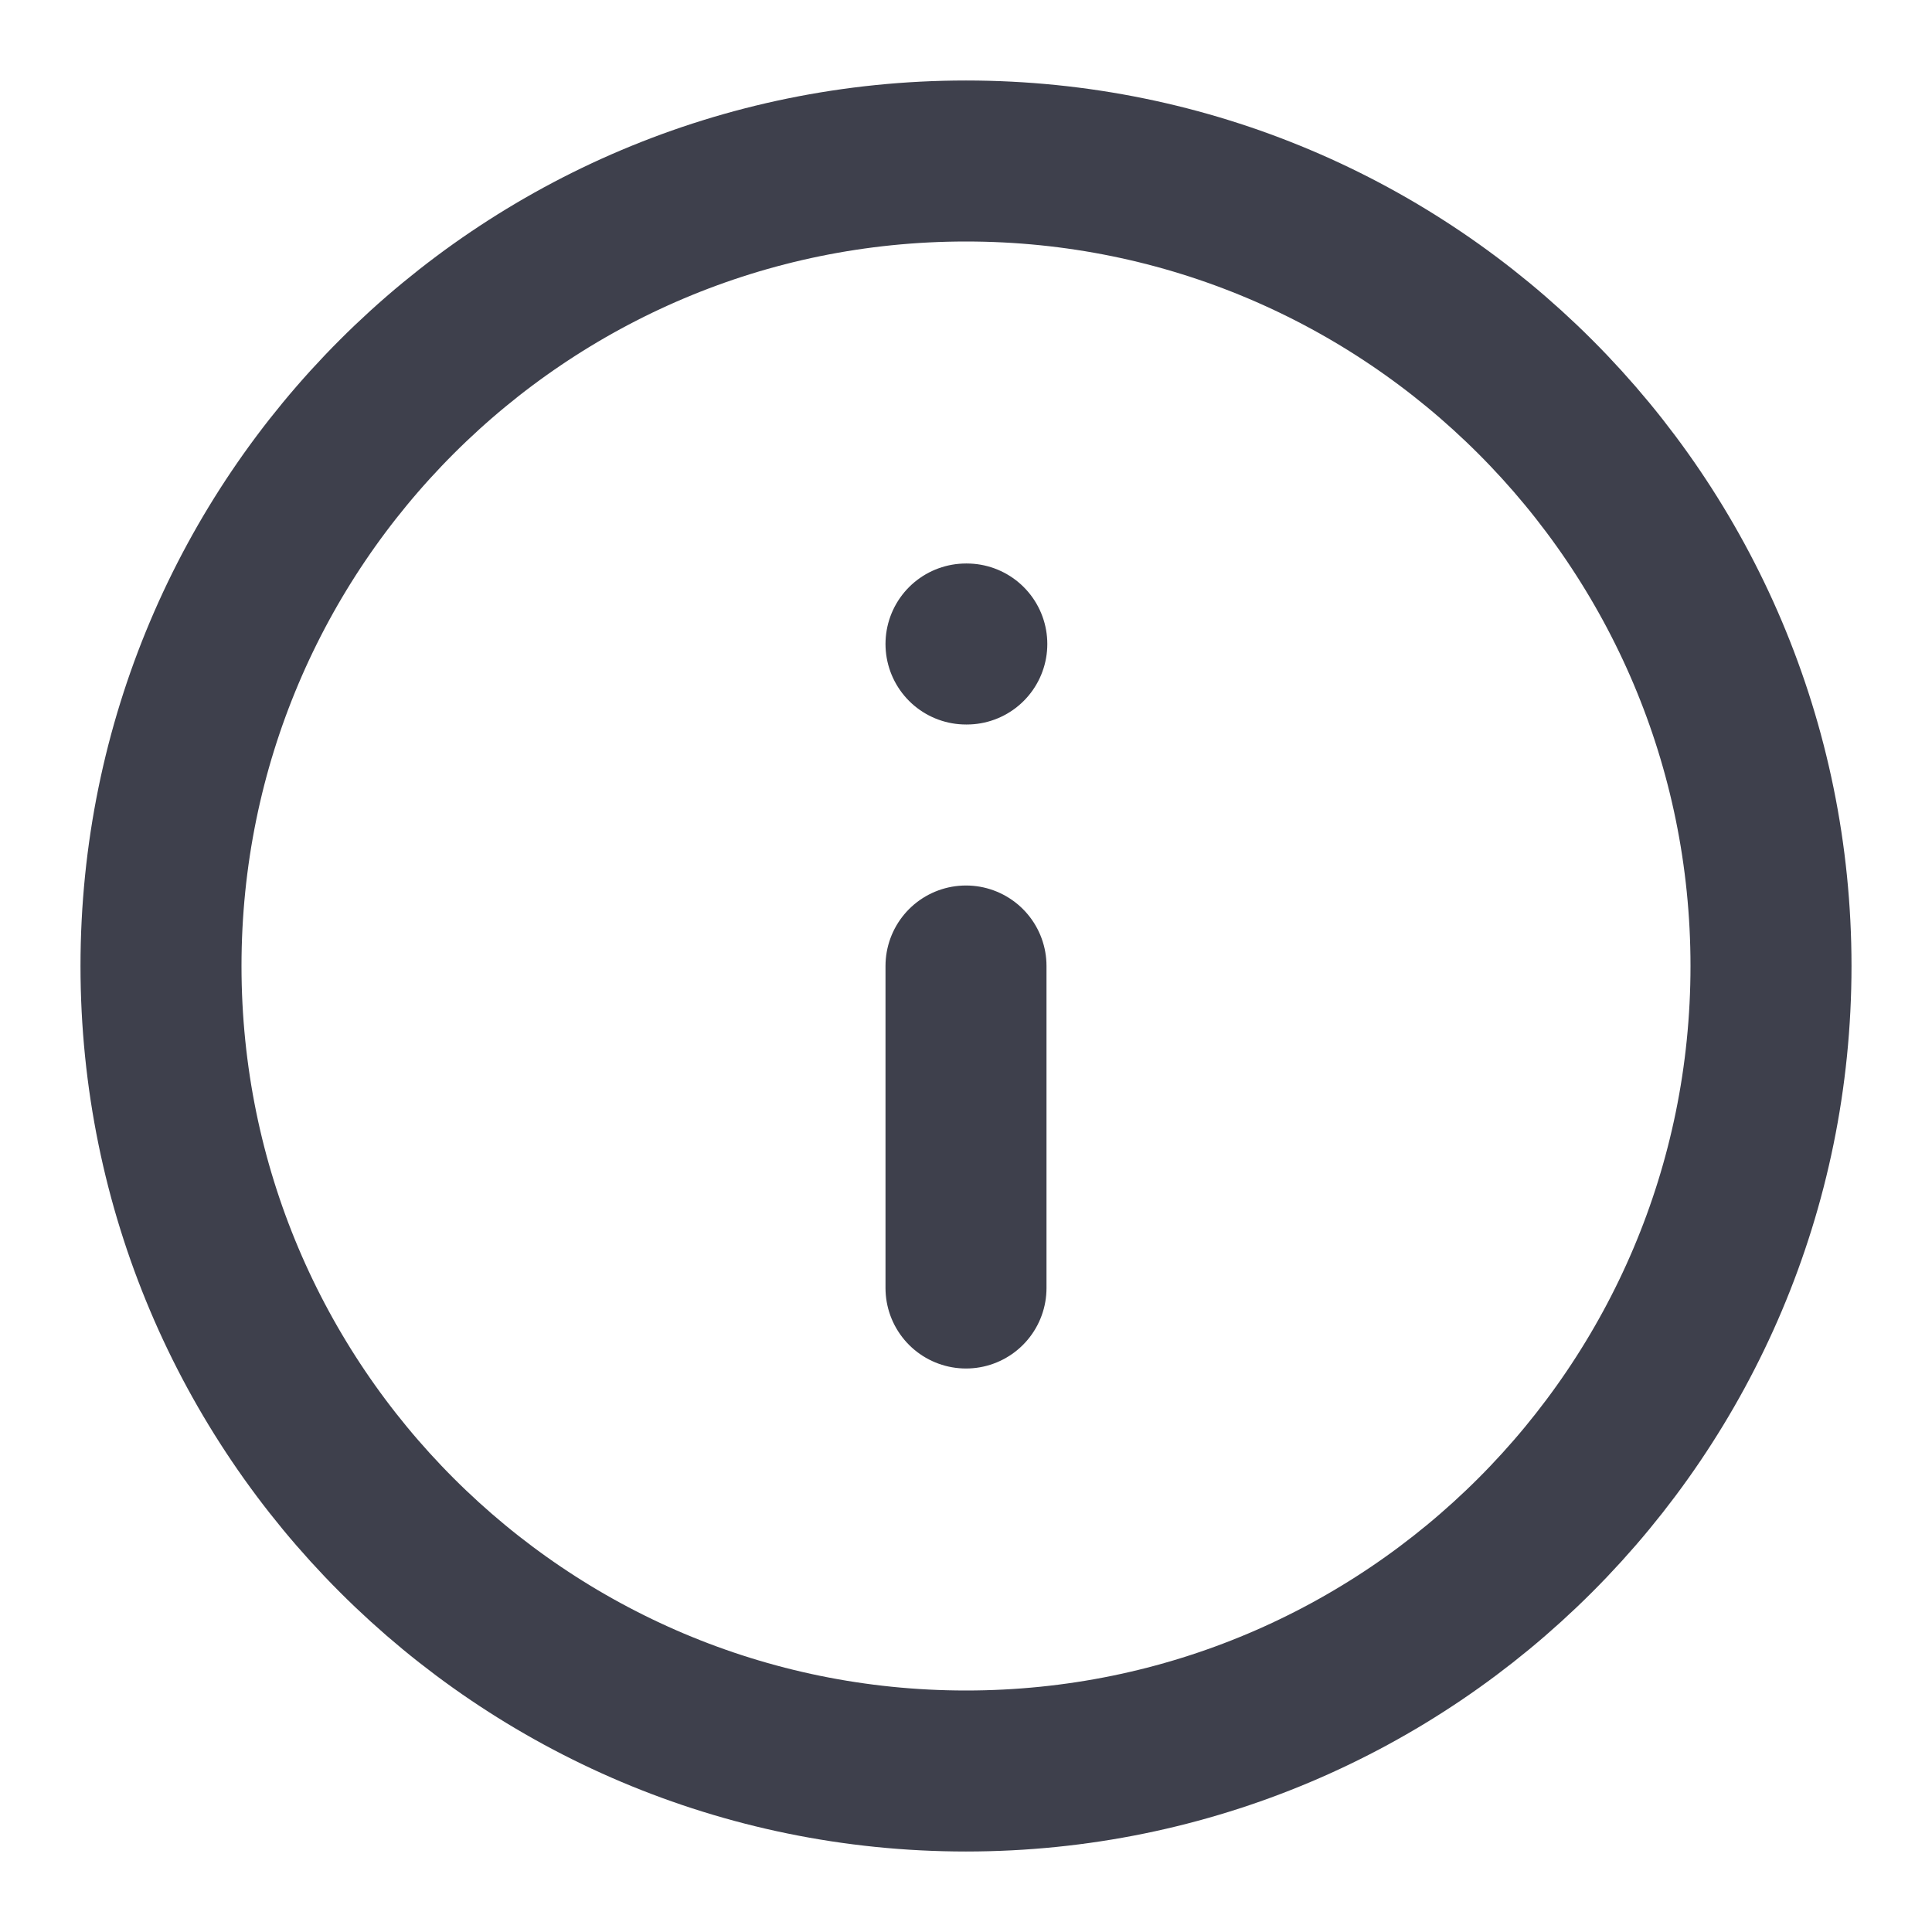
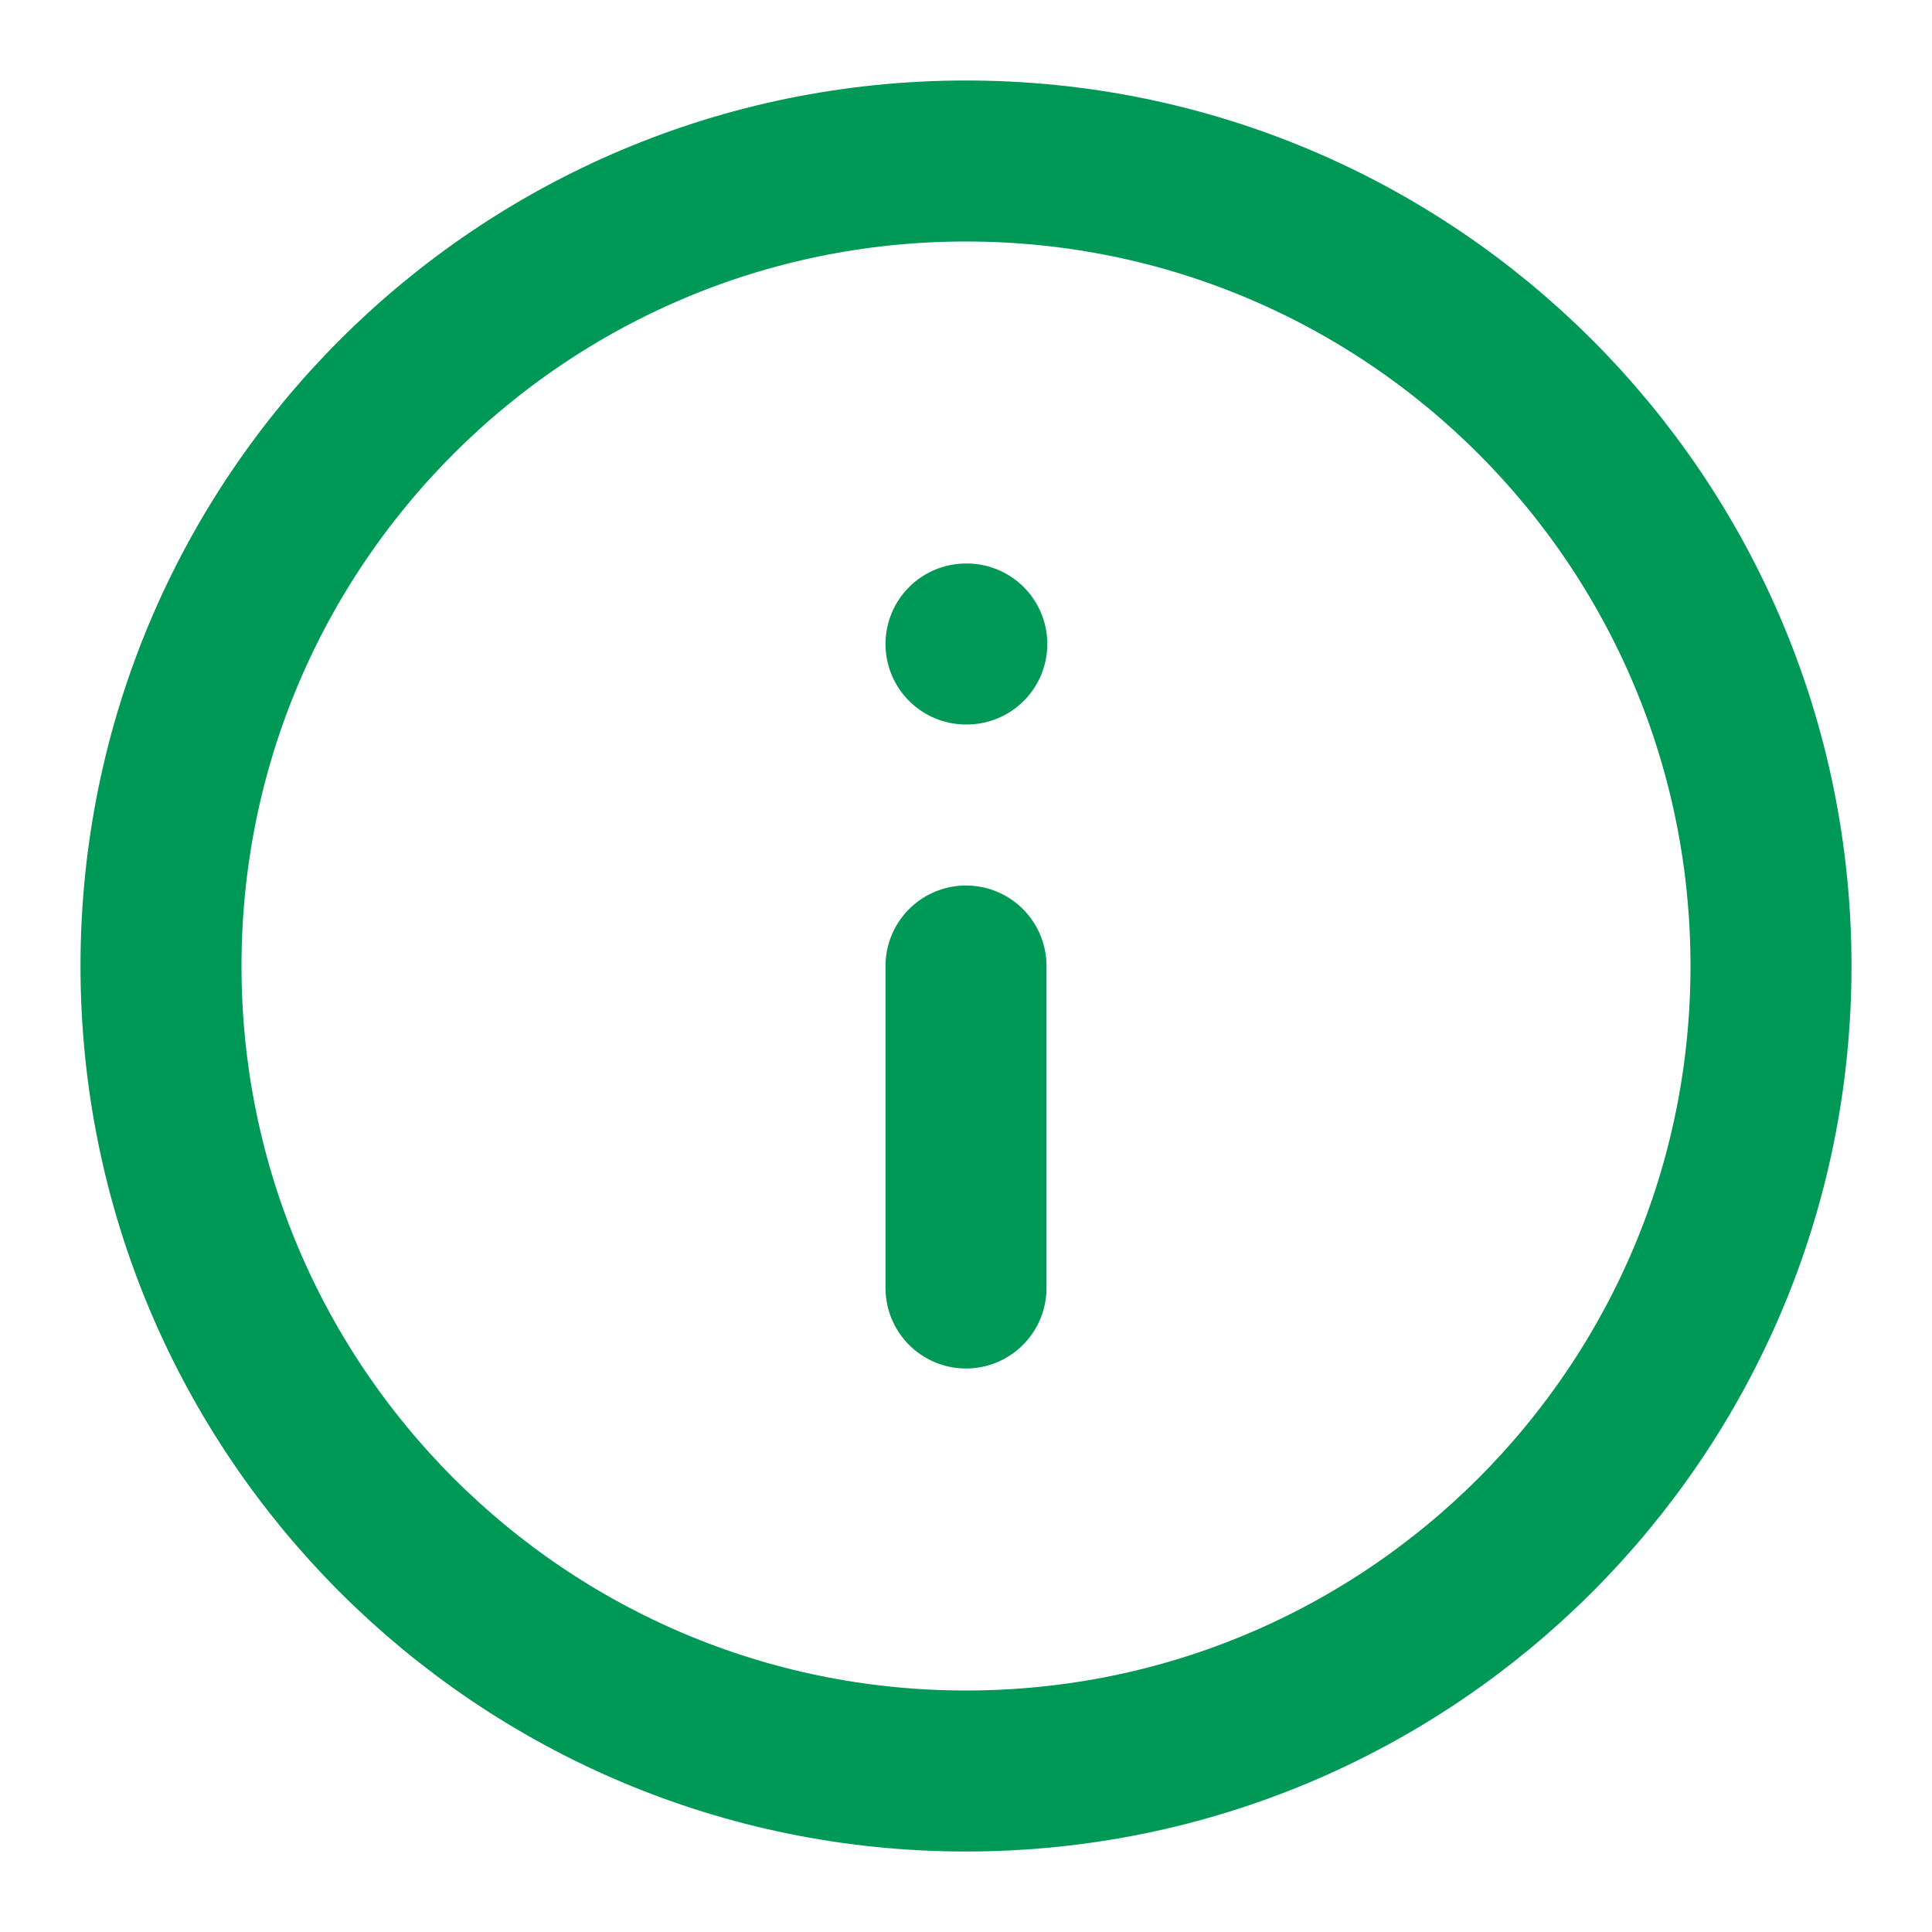
<svg xmlns="http://www.w3.org/2000/svg" width="24" height="24" viewBox="0 0 24 24" fill="none">
-   <path d="M12 16V12M12 8H12.01M22 12C22 17.523 17.523 22 12 22C6.477 22 2 17.523 2 12C2 6.477 6.477 2 12 2C17.523 2 22 6.477 22 12Z" stroke="#3E404C" stroke-width="2" stroke-linecap="round" stroke-linejoin="round" />
+   <path d="M12 16V12M12 8H12.01M22 12C22 17.523 17.523 22 12 22C6.477 22 2 17.523 2 12C2 6.477 6.477 2 12 2C17.523 2 22 6.477 22 12Z" stroke="#009857" stroke-width="2" stroke-linecap="round" stroke-linejoin="round" />
</svg>
